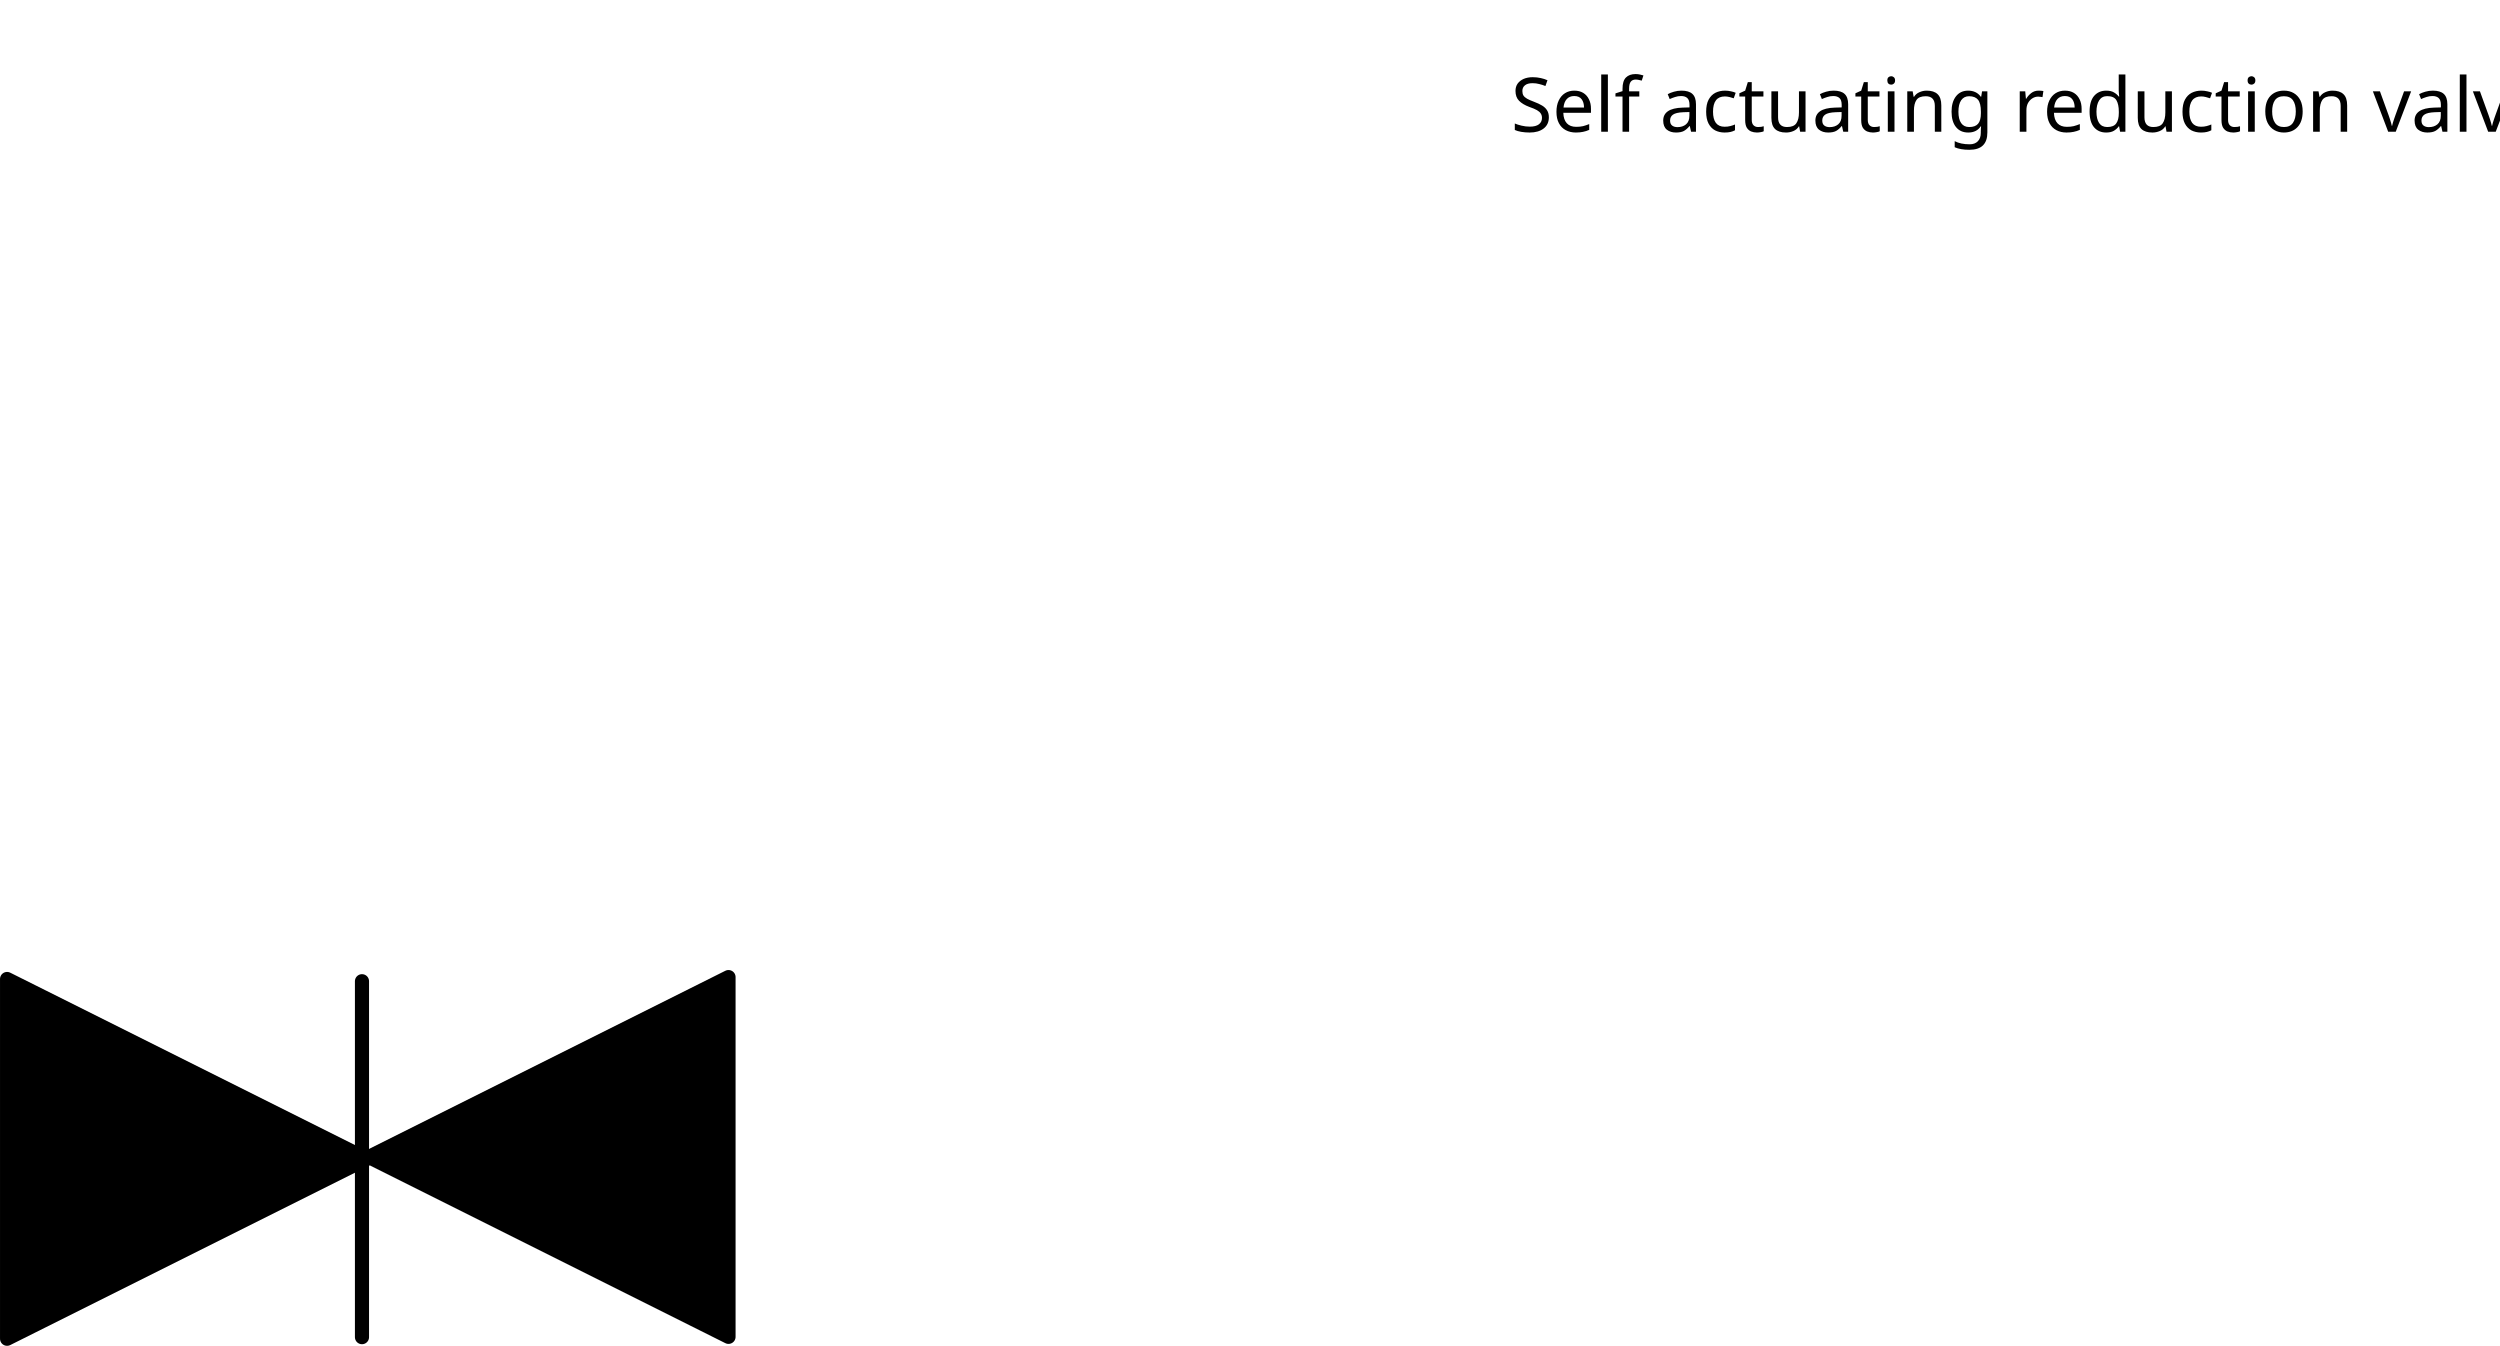
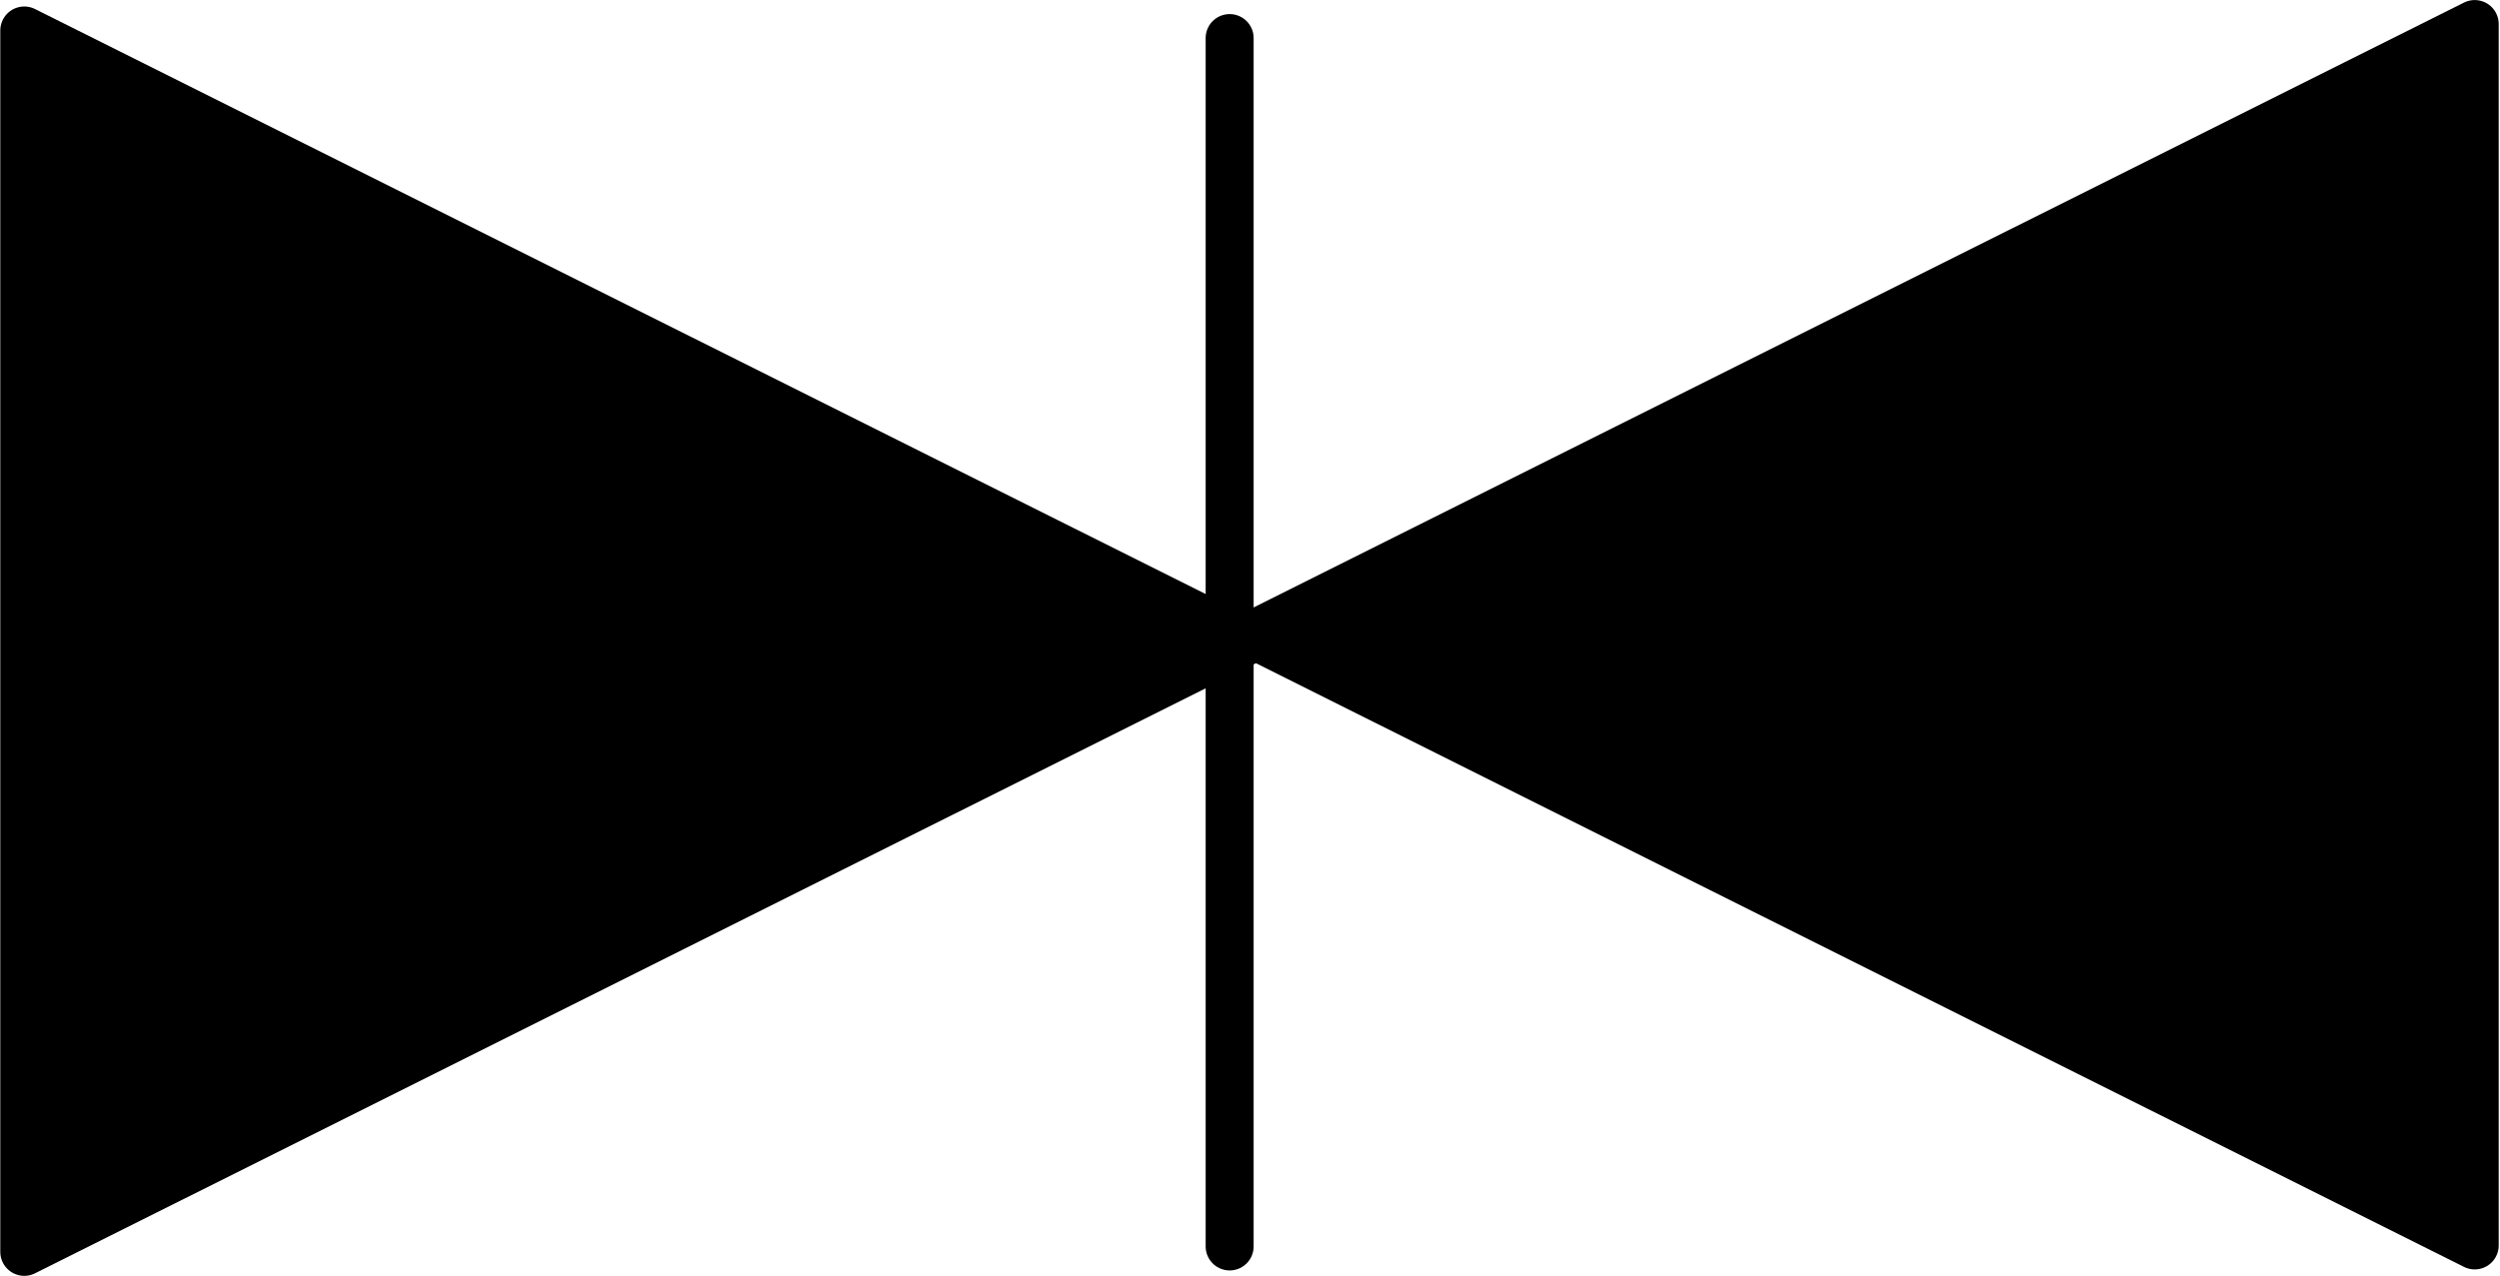
- <svg xmlns="http://www.w3.org/2000/svg" width="5.53in" height="2.977in" viewBox="0 0 398.184 214.352" xml:space="preserve" color-interpolation-filters="sRGB" class="st5">
+ <svg xmlns="http://www.w3.org/2000/svg" width="1.627in" height="0.831in" viewBox="0 0 117.16 59.857" xml:space="preserve" color-interpolation-filters="sRGB" class="st3">
  <style type="text/css">
	
		.st1 {fill:#000000;stroke:#000000;stroke-linecap:round;stroke-linejoin:round;stroke-width:2.25}
		.st2 {stroke:#000000;stroke-linecap:round;stroke-linejoin:round;stroke-width:2.25}
- 		.st3 {fill:none;stroke:none;stroke-linecap:round;stroke-linejoin:round;stroke-width:0.75}
- 		.st4 {fill:#000000;font-family:Calibri;font-size:1em}
- 		.st5 {fill:none;fill-rule:evenodd;font-size:12px;overflow:visible;stroke-linecap:square;stroke-miterlimit:3}
+ 		.st3 {fill:none;fill-rule:evenodd;font-size:12px;overflow:visible;stroke-linecap:square;stroke-miterlimit:3}
	
	</style>
  <g>
-     <g id="shape1413-1" transform="translate(215.477,155.925) rotate(90)">
-       <path d="M57.3 214.35 L28.65 157.05 L0 214.35 L57.3 214.35 Z" class="st1" />
+     <g id="shape1413-1" transform="translate(60.9823,1.4298) rotate(90)">
+       <path d="M57.3 59.86 L28.65 2.55 L0 59.86 L57.3 59.86 Z" class="st1" />
    </g>
-     <g id="shape1414-3" transform="translate(-98.3173,212.922) rotate(-90)">
-       <path d="M57.3 214.35 L28.65 157.05 L0 214.35 L57.3 214.35 Z" class="st1" />
+     <g id="shape1414-3" transform="translate(56.1775,58.4275) rotate(-90)">
+       <path d="M57.3 59.86 L28.65 2.55 L0 59.86 L57.3 59.86 Z" class="st1" />
    </g>
-     <g id="shape1422-5" transform="translate(272.004,156.281) rotate(90)">
-       <path d="M0 214.35 L56.69 214.35" class="st2" />
-     </g>
-     <g id="shape1434-8" transform="translate(227.73,-179.961)">
-       <rect x="0" y="180.336" width="170.079" height="34.016" class="st3" />
-       <text x="12.93" y="200.94" class="st4">Self actuating reduction valve</text>
+     <g id="shape1422-5" transform="translate(117.509,1.78567) rotate(90)">
+       <path d="M0 59.86 L56.69 59.86" class="st2" />
    </g>
  </g>
</svg>
